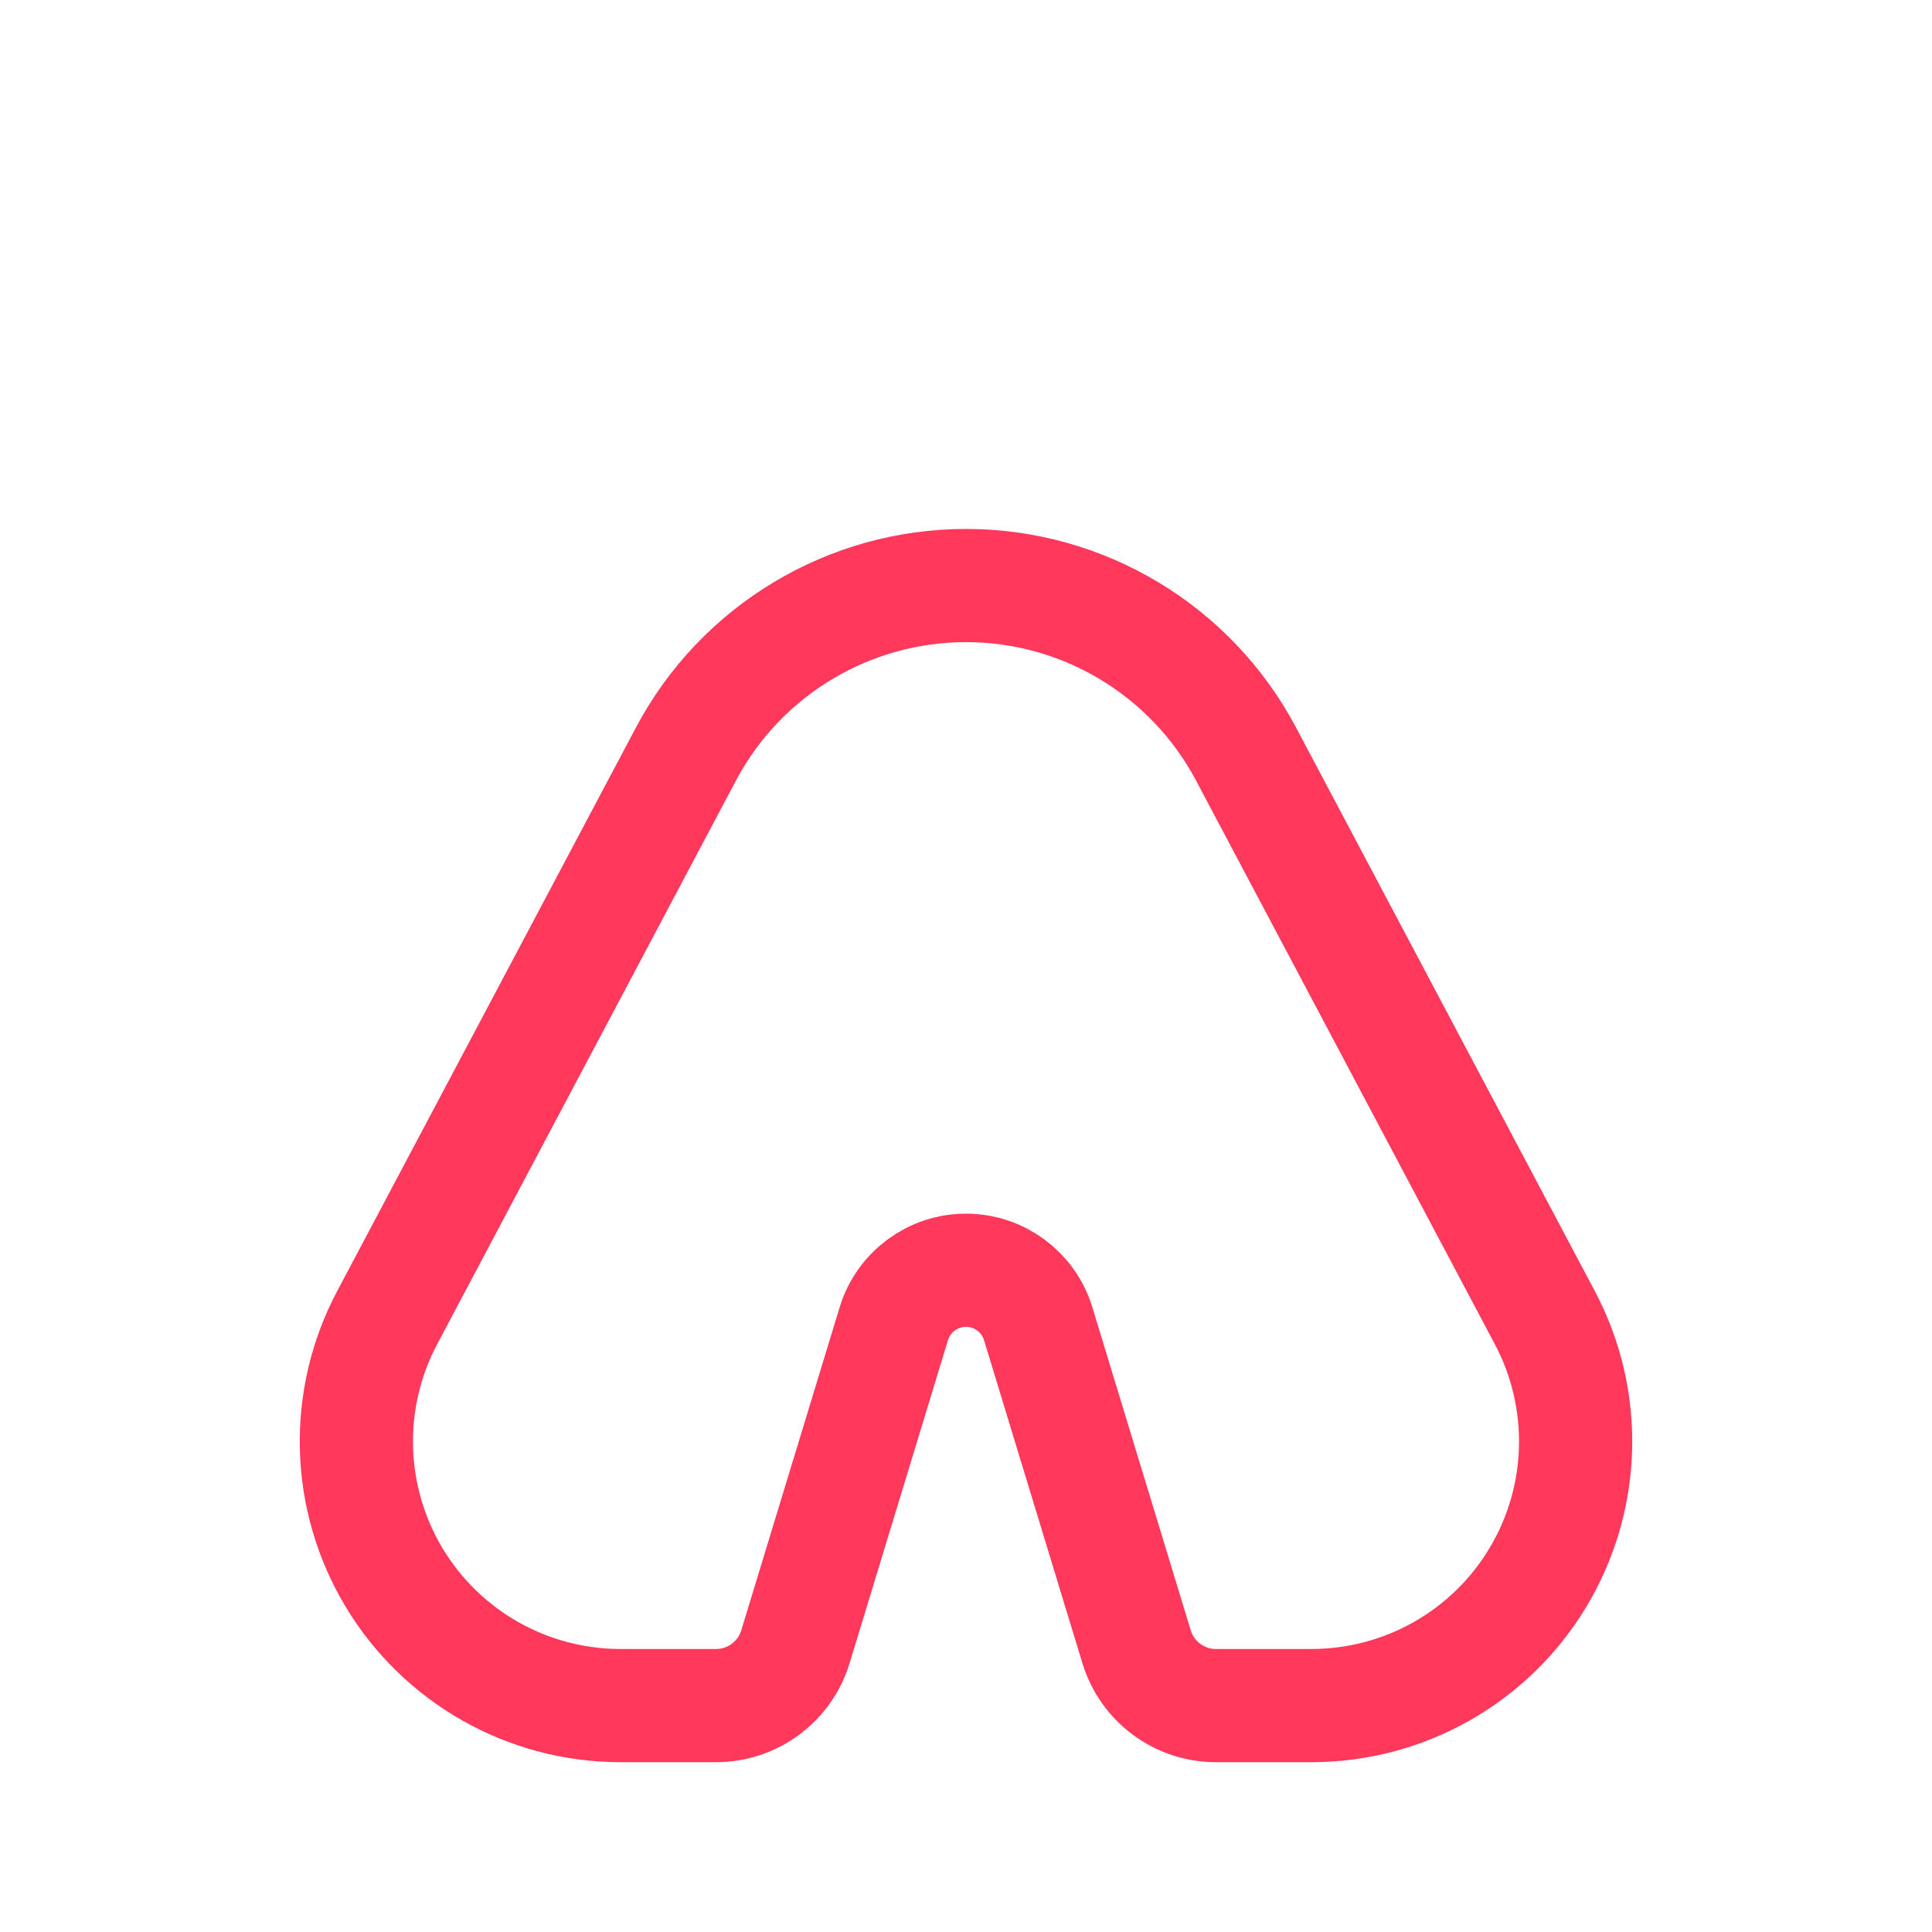
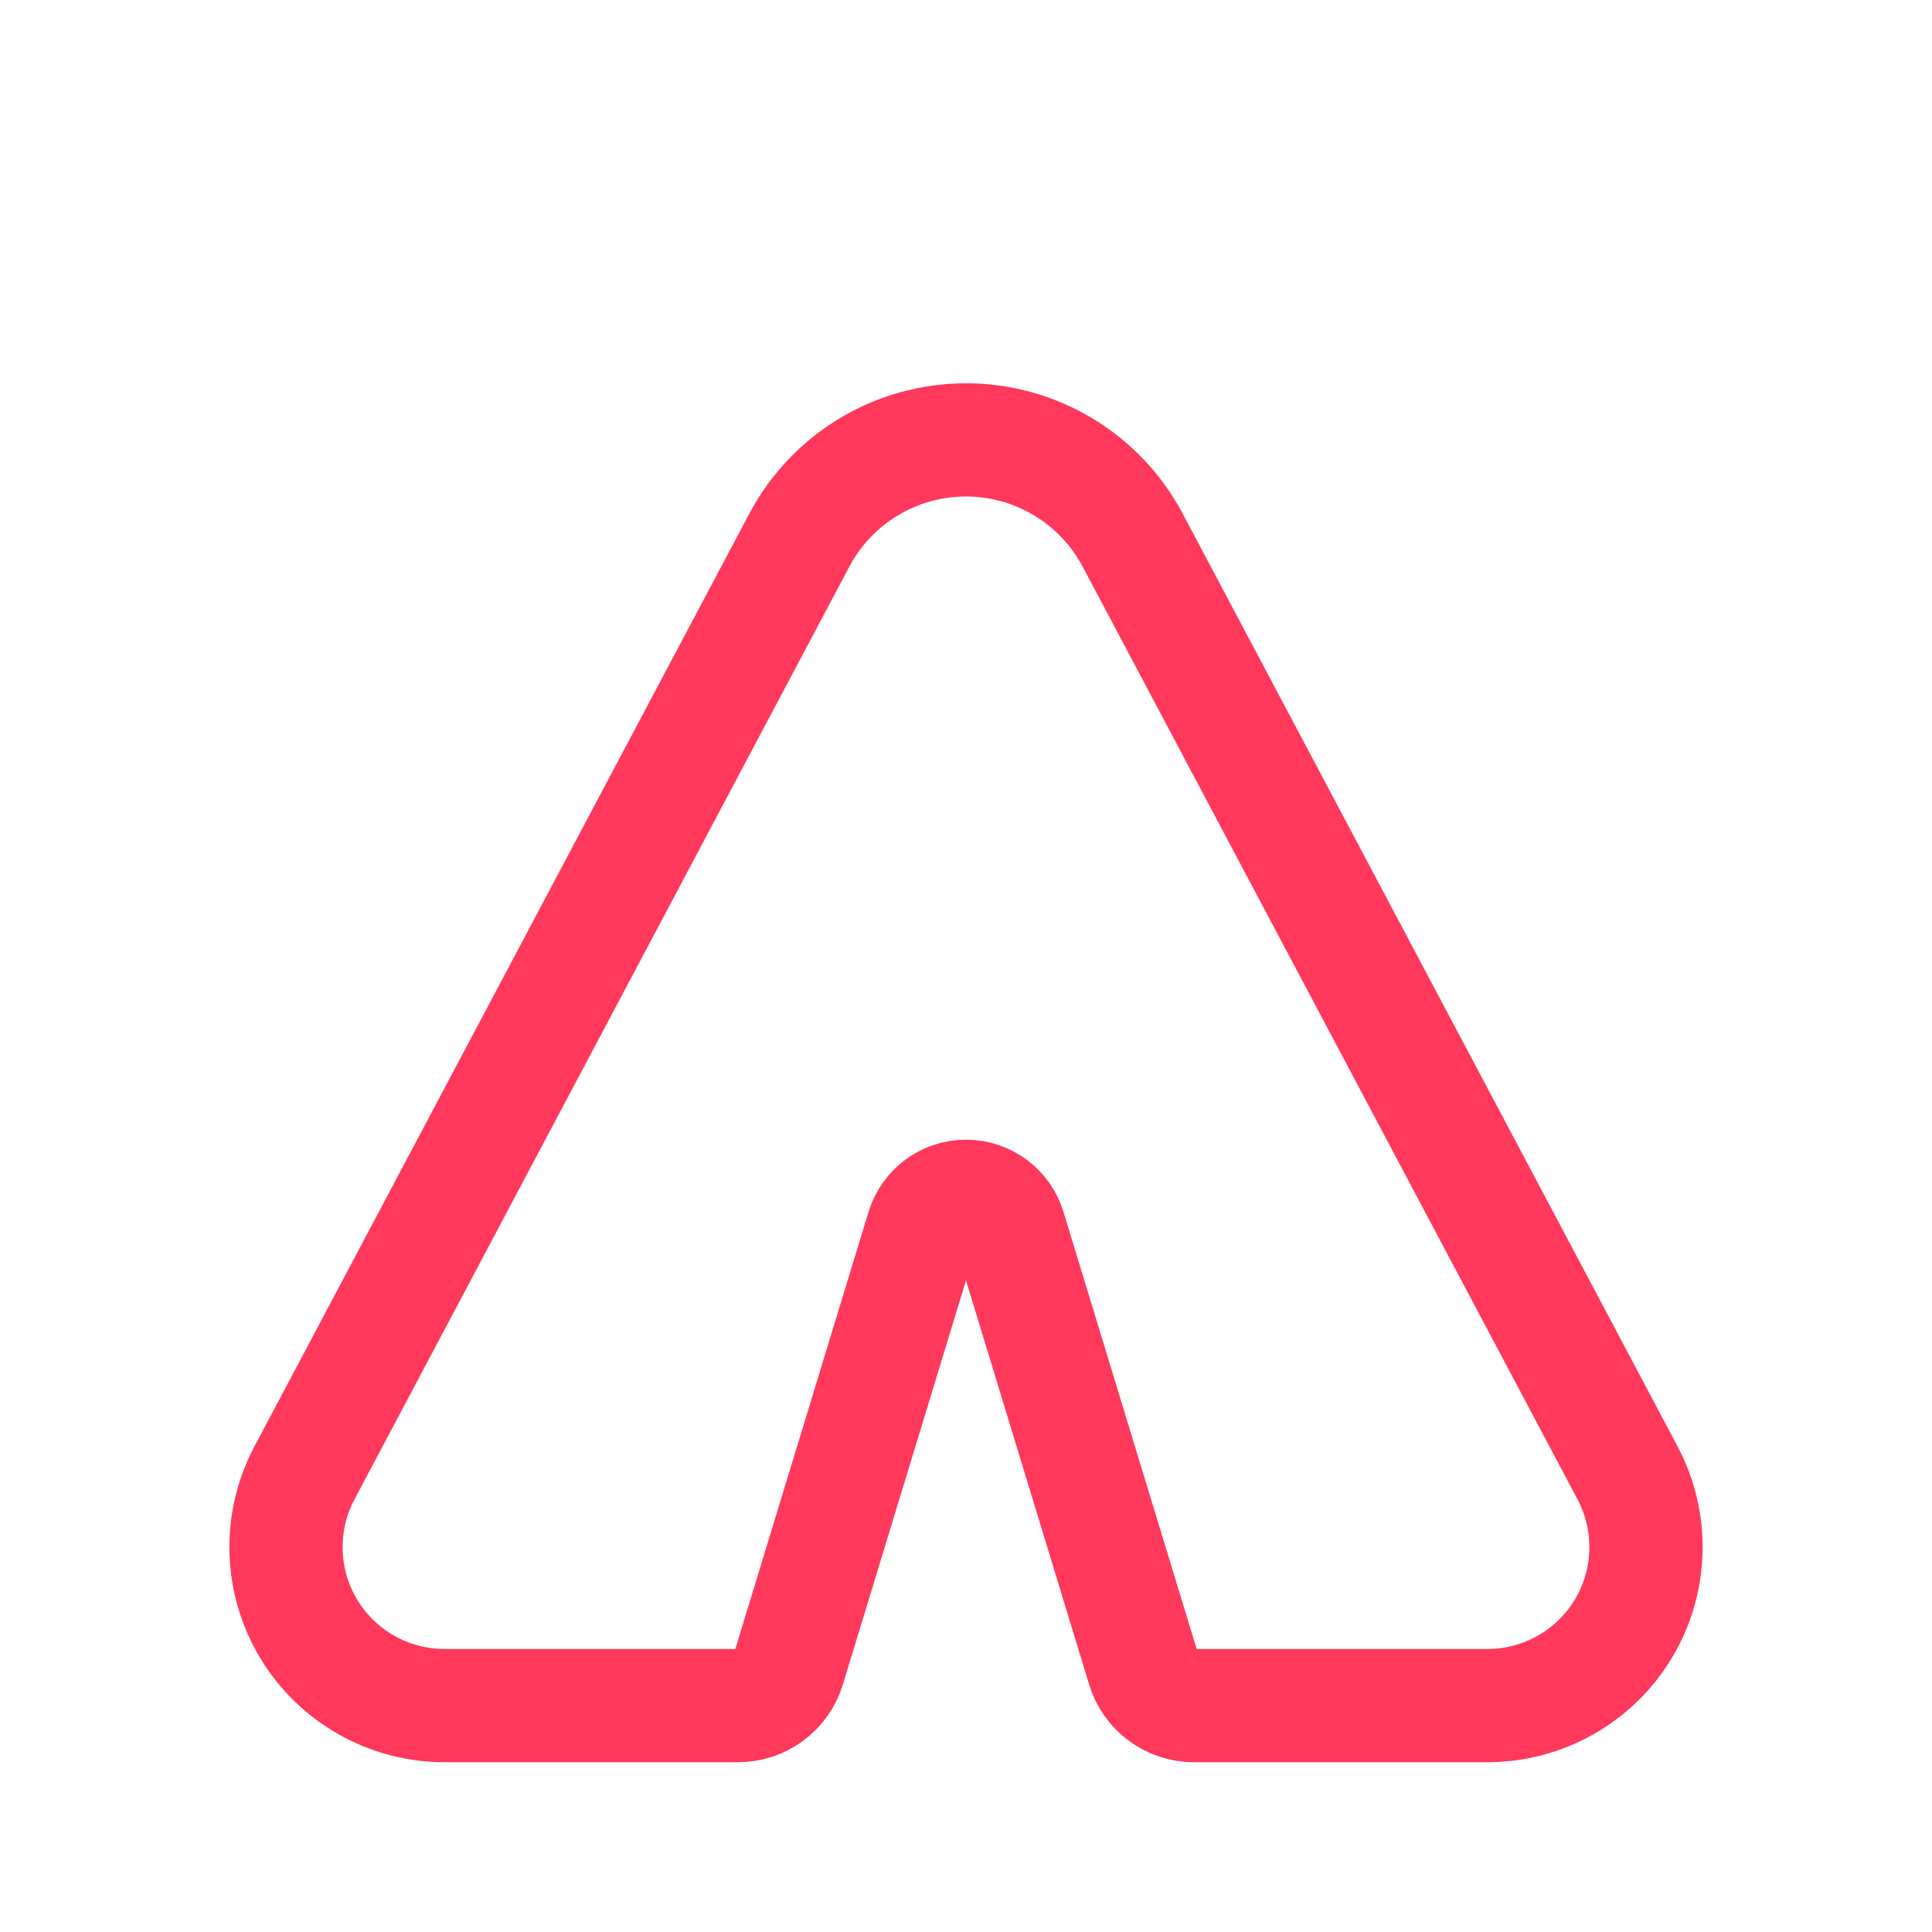
<svg xmlns="http://www.w3.org/2000/svg" viewBox="0 0 512 512" width="512" height="512" fill="none">
-   <path d="M 189.7 452.0 L 164.4 452.0 A 70 70 0 0 1 102.6 349.2 L 181.8 199.8 A 84 84 0 0 1 330.2 199.8 L 409.4 349.2 A 70 70 0 0 1 347.6 452.0 L 322.3 452.0 A 22 22 0 0 1 301.2 436.4 L 275.1 350.7 A 20 20 0 0 0 236.9 350.7 L 210.8 436.4 A 22 22 0 0 1 189.7 452.0 Z" stroke="#ff385c" stroke-width="30" stroke-linecap="round" stroke-linejoin="round" />
+   <path d="M 195.6 452.0 L 117.8 452.0 A 42 42 0 0 1 80.7 390.3 L 211.8 143.2 A 50 50 0 0 1 300.2 143.2 L 431.3 390.3 A 42 42 0 0 1 394.2 452.0 L 316.4 452.0 A 14 14 0 0 1 303.0 442.1 L 267.5 325.6 A 12 12 0 0 0 244.5 325.6 L 209.0 442.1 A 14 14 0 0 1 195.6 452.0 Z" stroke="#ff385c" stroke-width="30" stroke-linecap="round" stroke-linejoin="round" />
</svg>
